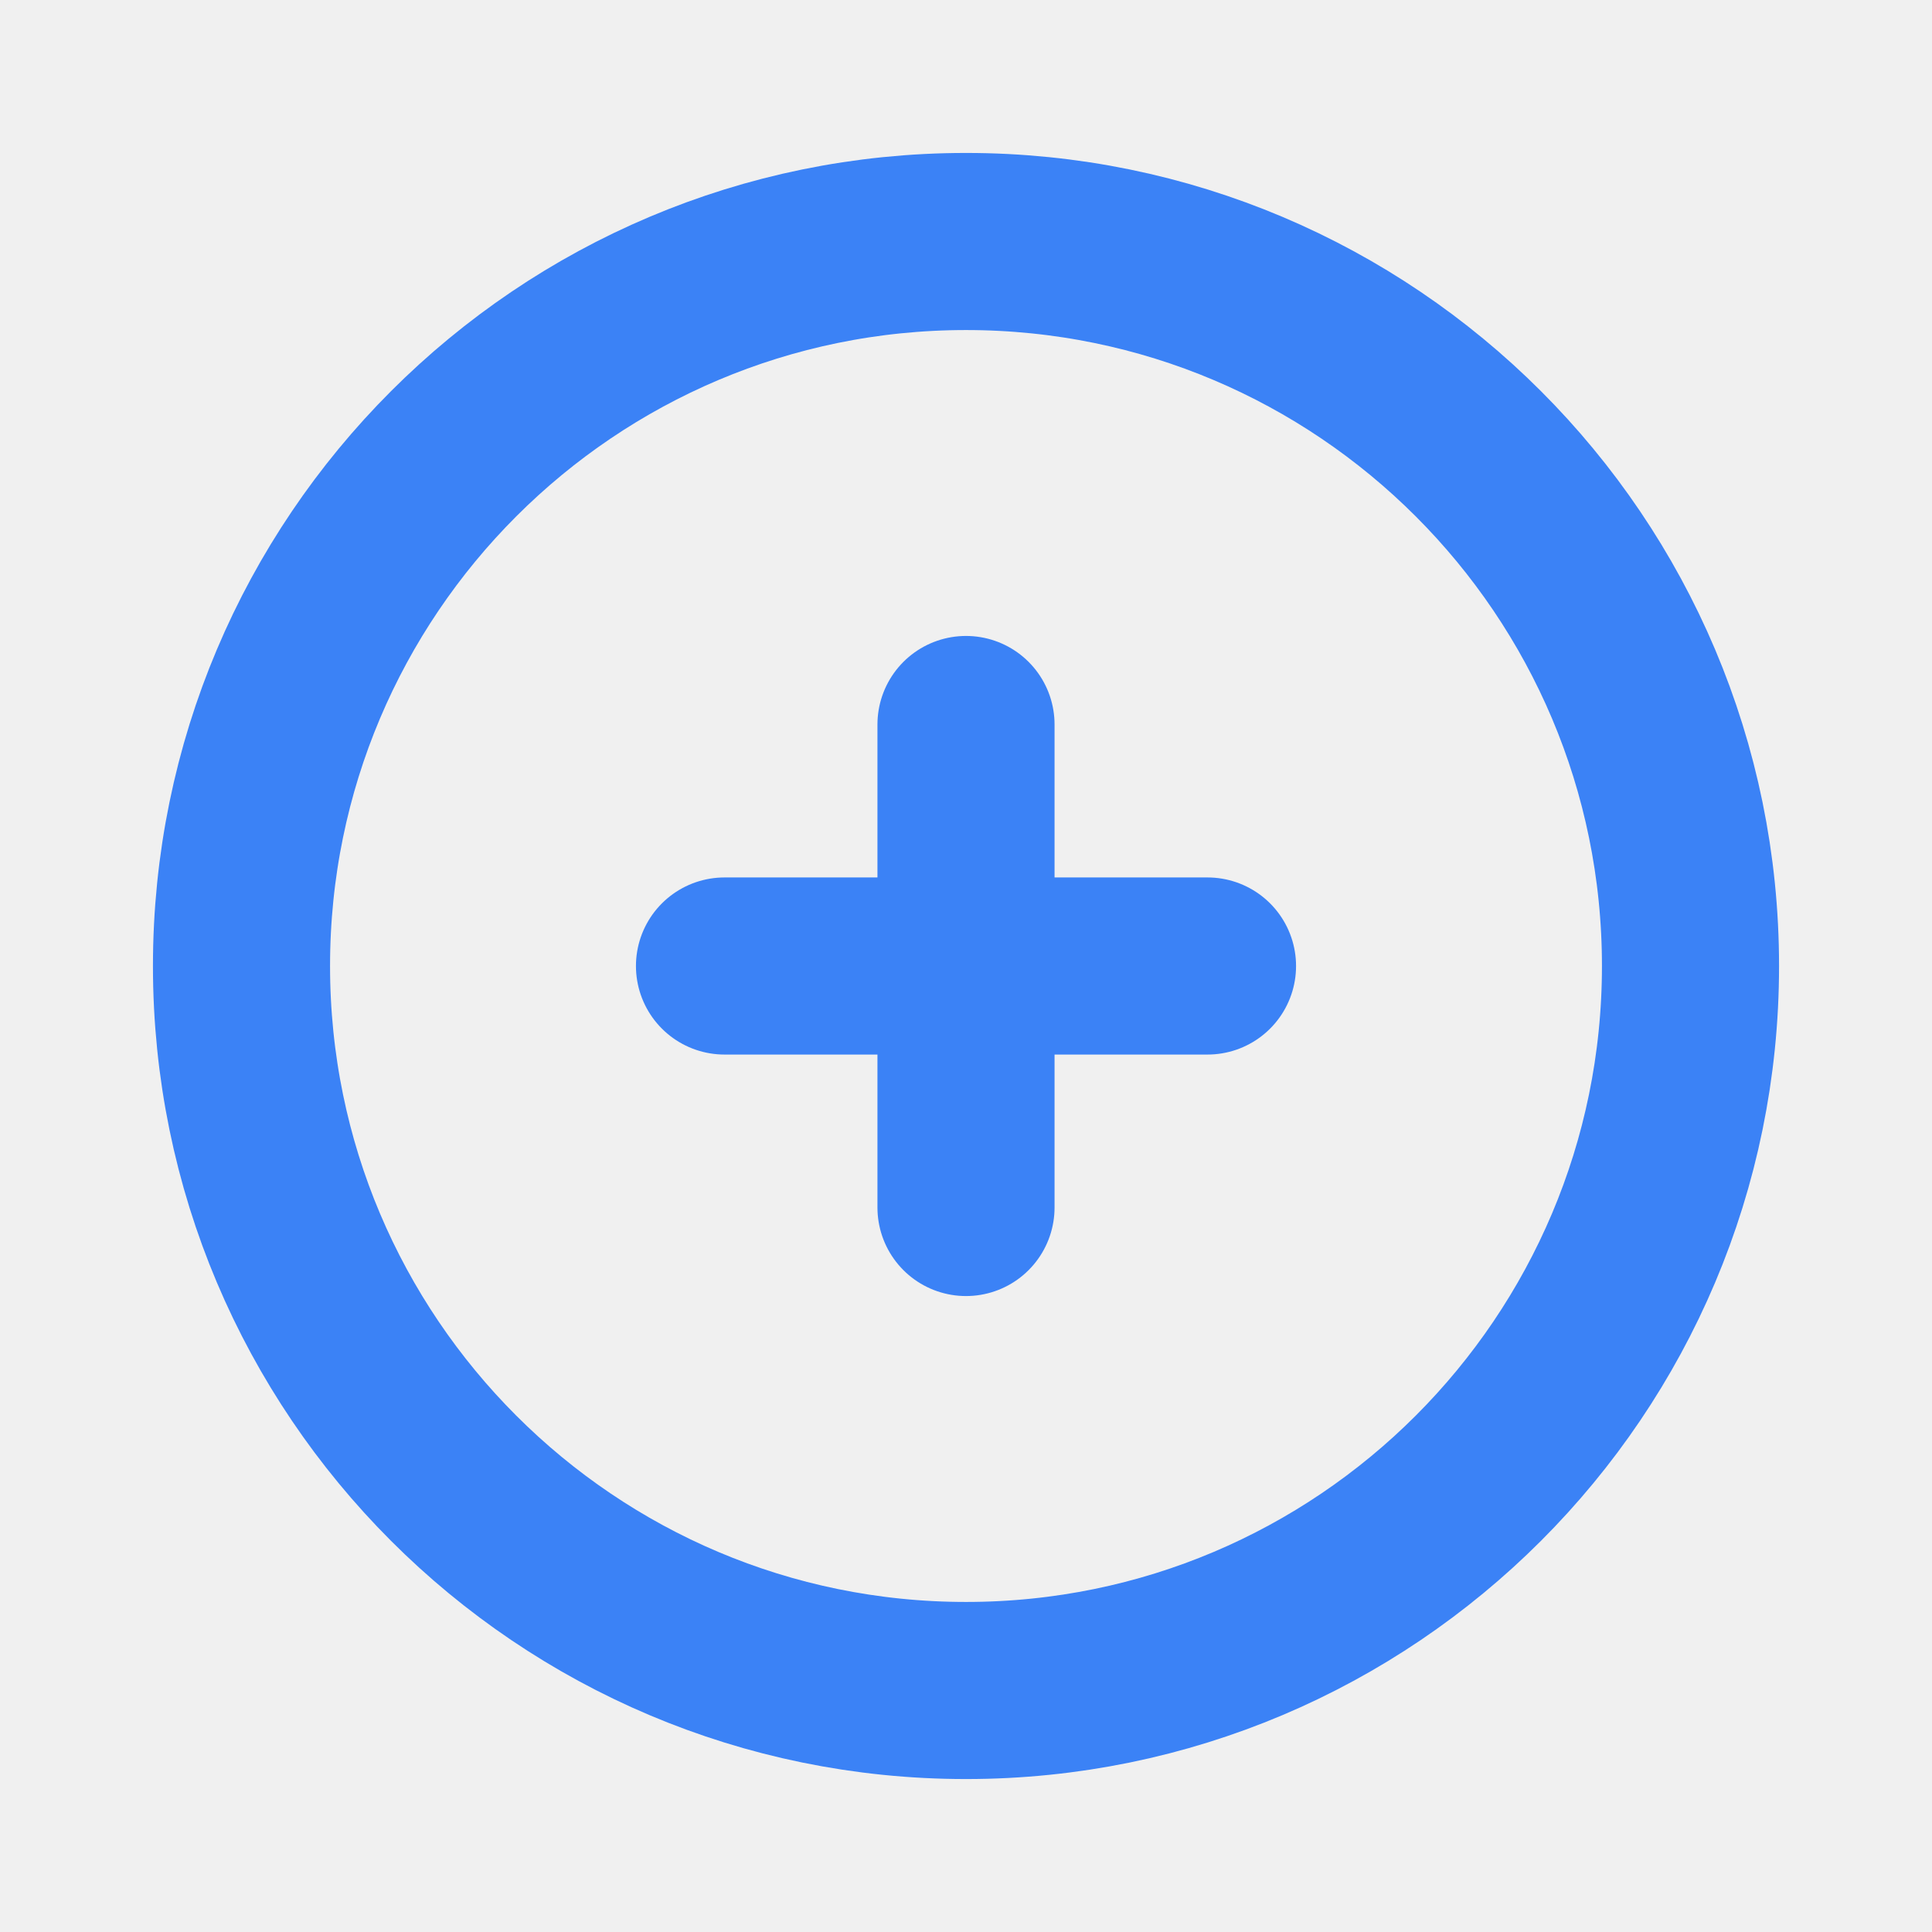
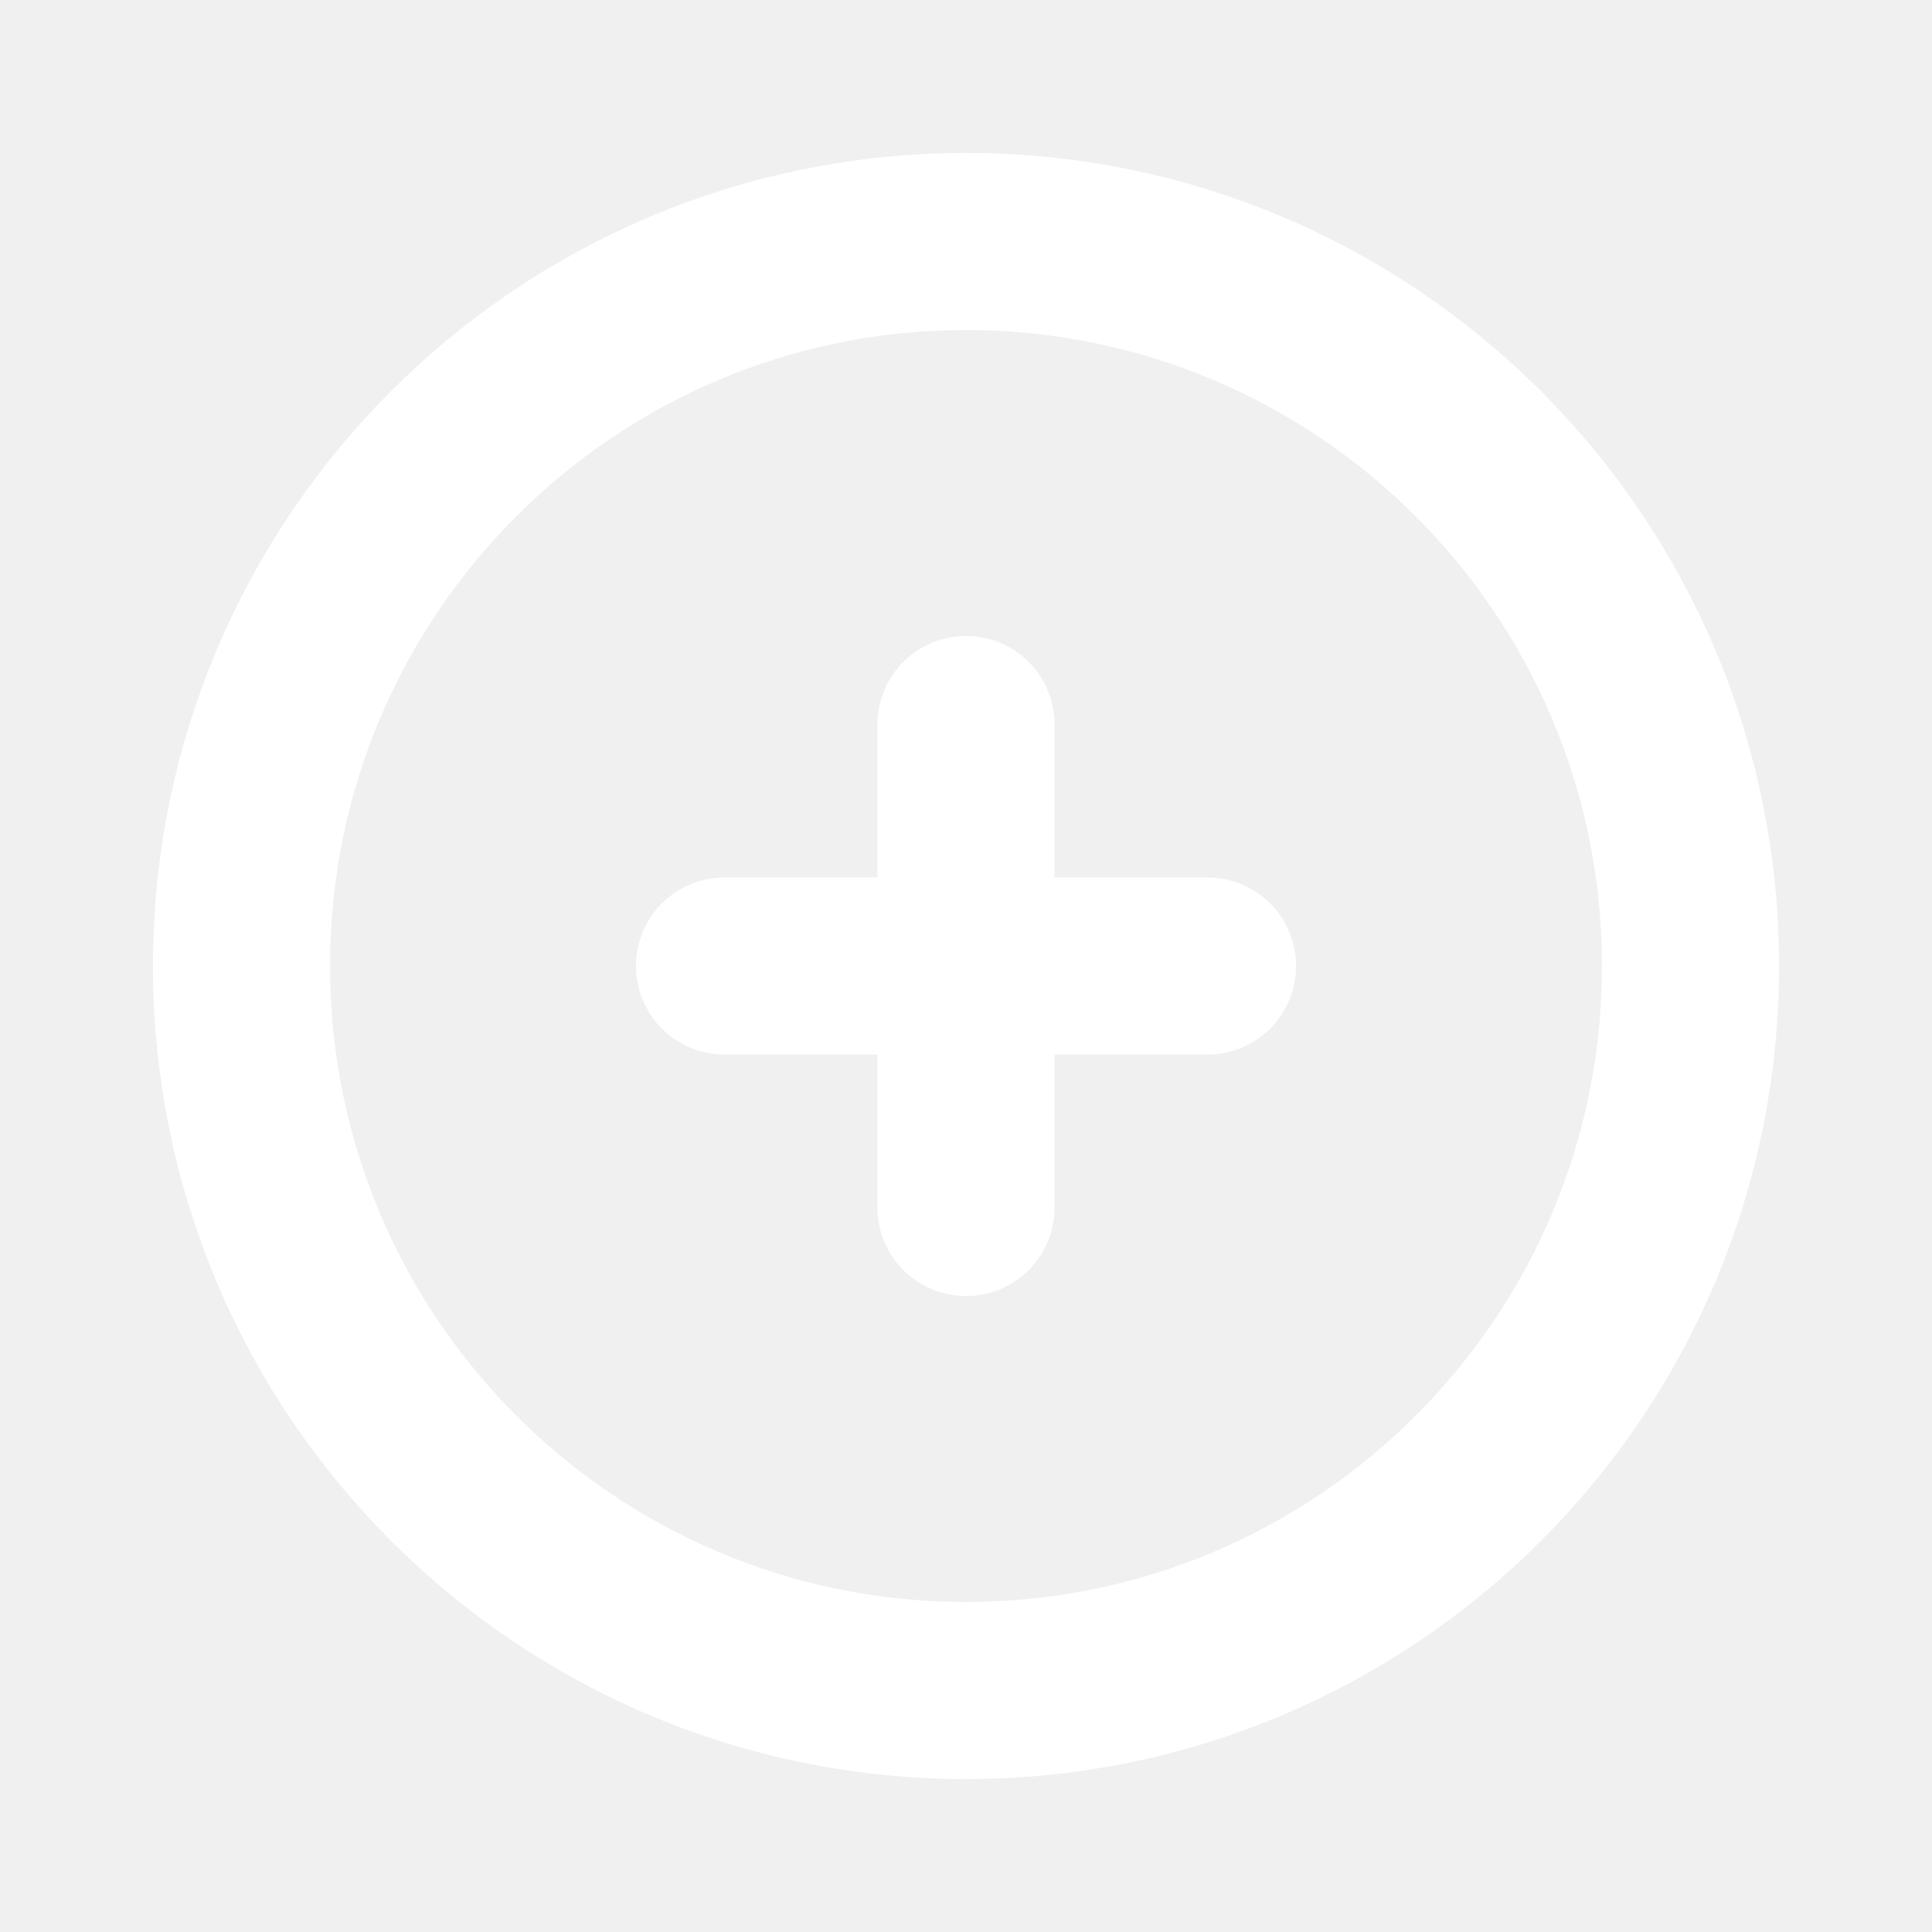
- <svg xmlns="http://www.w3.org/2000/svg" width="24" height="24" viewBox="0 0 24 24" fill="none" stroke="#3b82f6" stroke-width="2.2" stroke-linecap="round" stroke-linejoin="round">
+ <svg xmlns="http://www.w3.org/2000/svg" width="24" height="24" viewBox="0 0 24 24" fill="none" stroke="#ffffff" stroke-width="2.2" stroke-linecap="round" stroke-linejoin="round">
  <path d="M3 12a9 9 0 1 0 18 0a9 9 0 0 0 -18 0" />
  <path d="M9 12h6" />
  <path d="M12 9v6" />
</svg>
